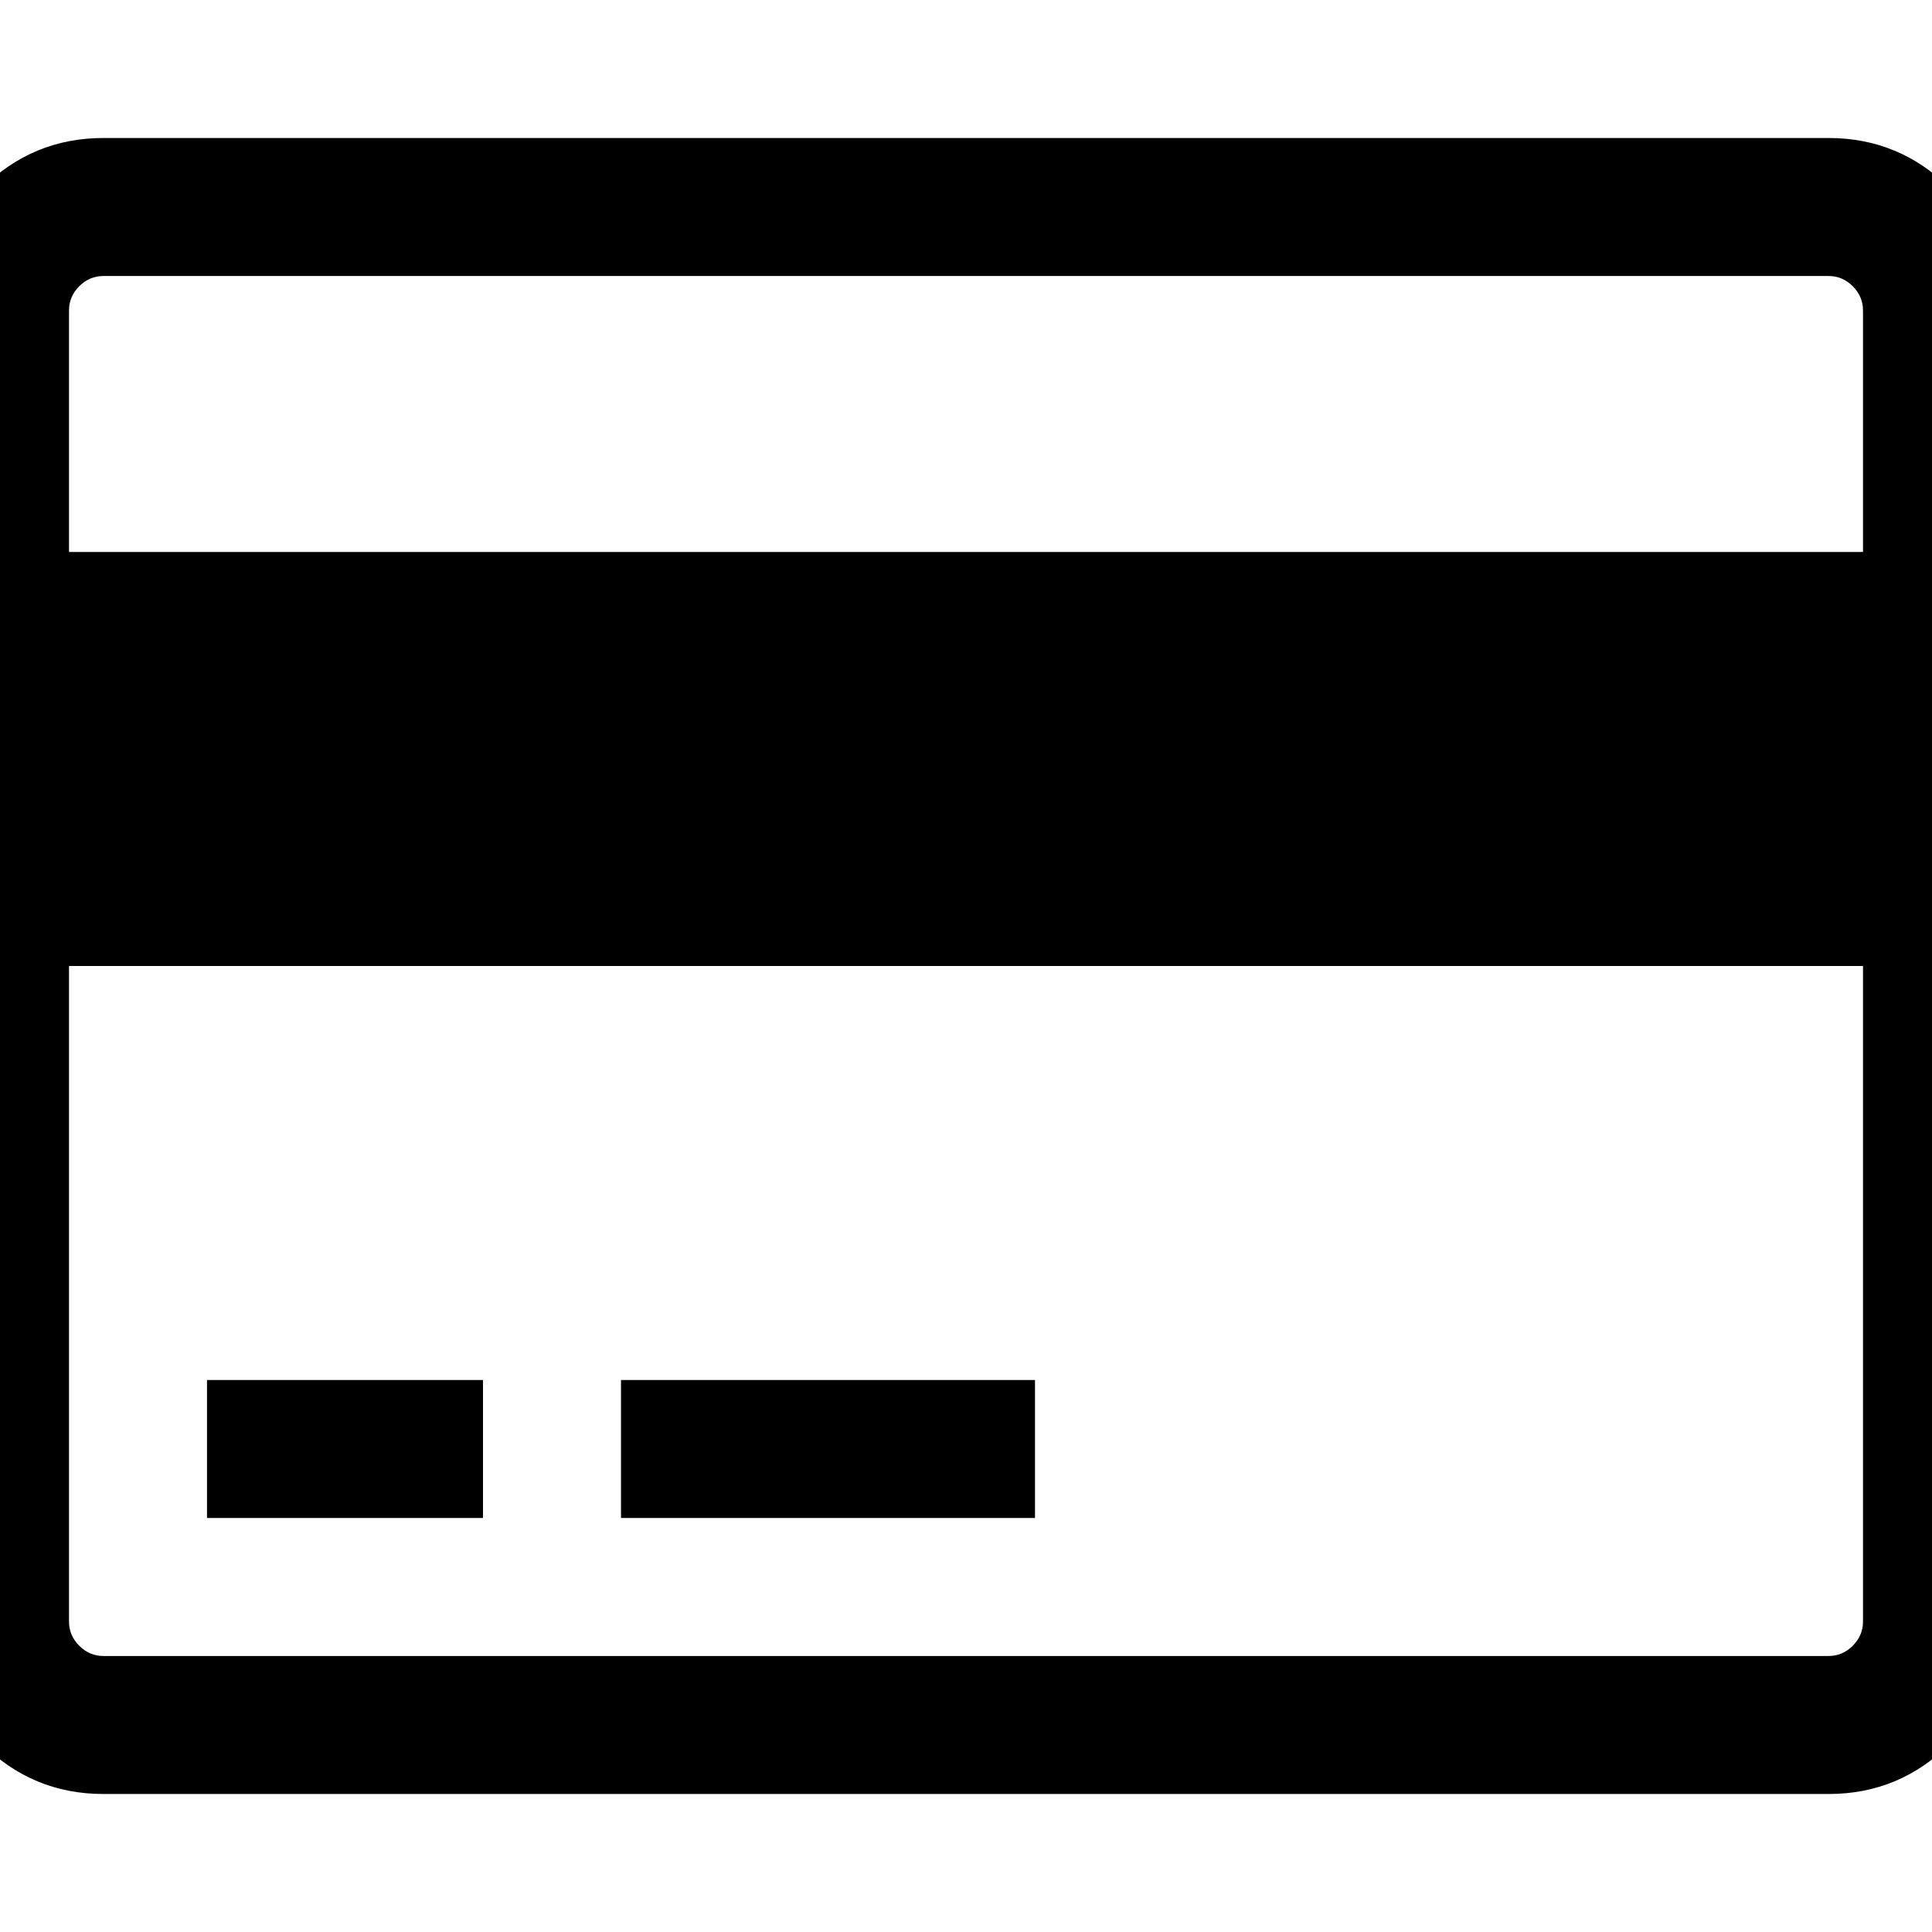
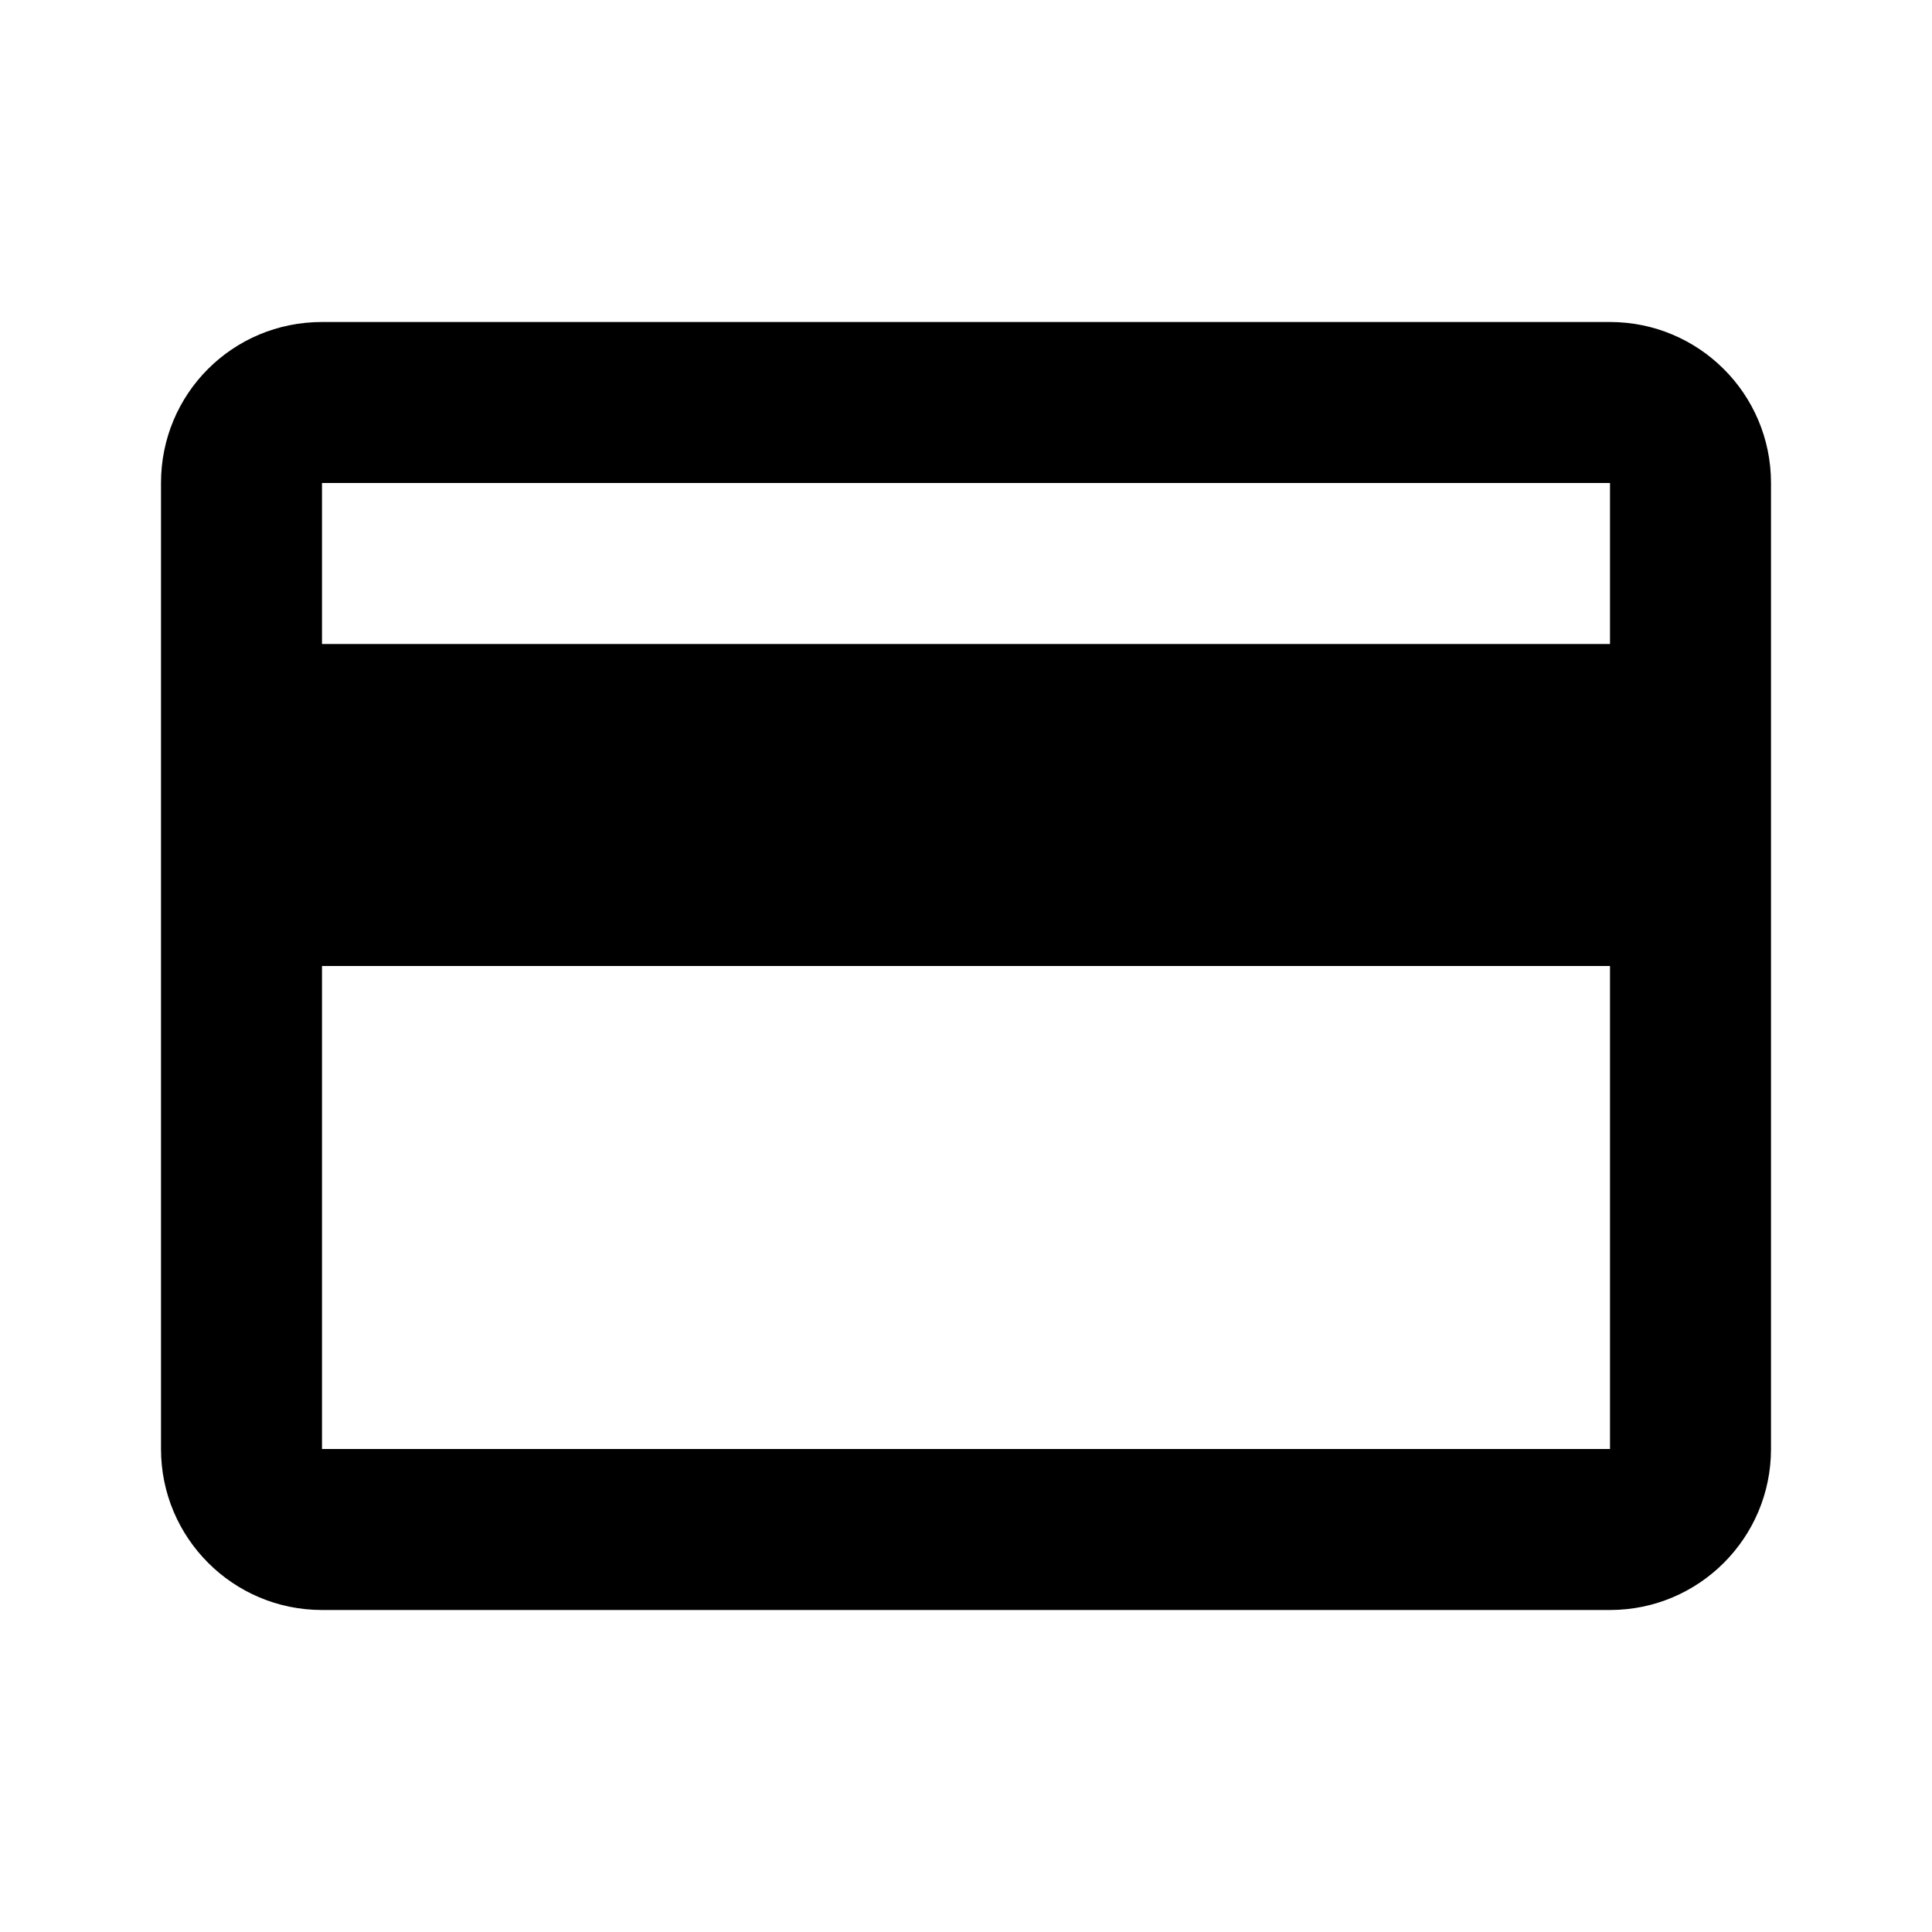
- <svg xmlns="http://www.w3.org/2000/svg" width="1792" height="1792" viewBox="0 0 1792 1792">
-   <path d="M1696 128q66 0 113 47t47 113v1216q0 66-47 113t-113 47h-1600q-66 0-113-47t-47-113v-1216q0-66 47-113t113-47h1600zm-1600 128q-13 0-22.5 9.5t-9.5 22.5v224h1664v-224q0-13-9.5-22.5t-22.5-9.5h-1600zm1600 1280q13 0 22.5-9.5t9.5-22.5v-608h-1664v608q0 13 9.5 22.5t22.5 9.5h1600zm-1504-128v-128h256v128h-256zm384 0v-128h384v128h-384z" />
+ <svg xmlns="http://www.w3.org/2000/svg" version="1.1" width="24" height="24" viewBox="0 0 24 24">
+   <path d="M20,8H4V6H20M20,18H4V12H20M20,4H4C2.89,4 2,4.89 2,6V18A2,2 0 0,0 4,20H20A2,2 0 0,0 22,18V6C22,4.89 21.1,4 20,4Z" />
</svg>
